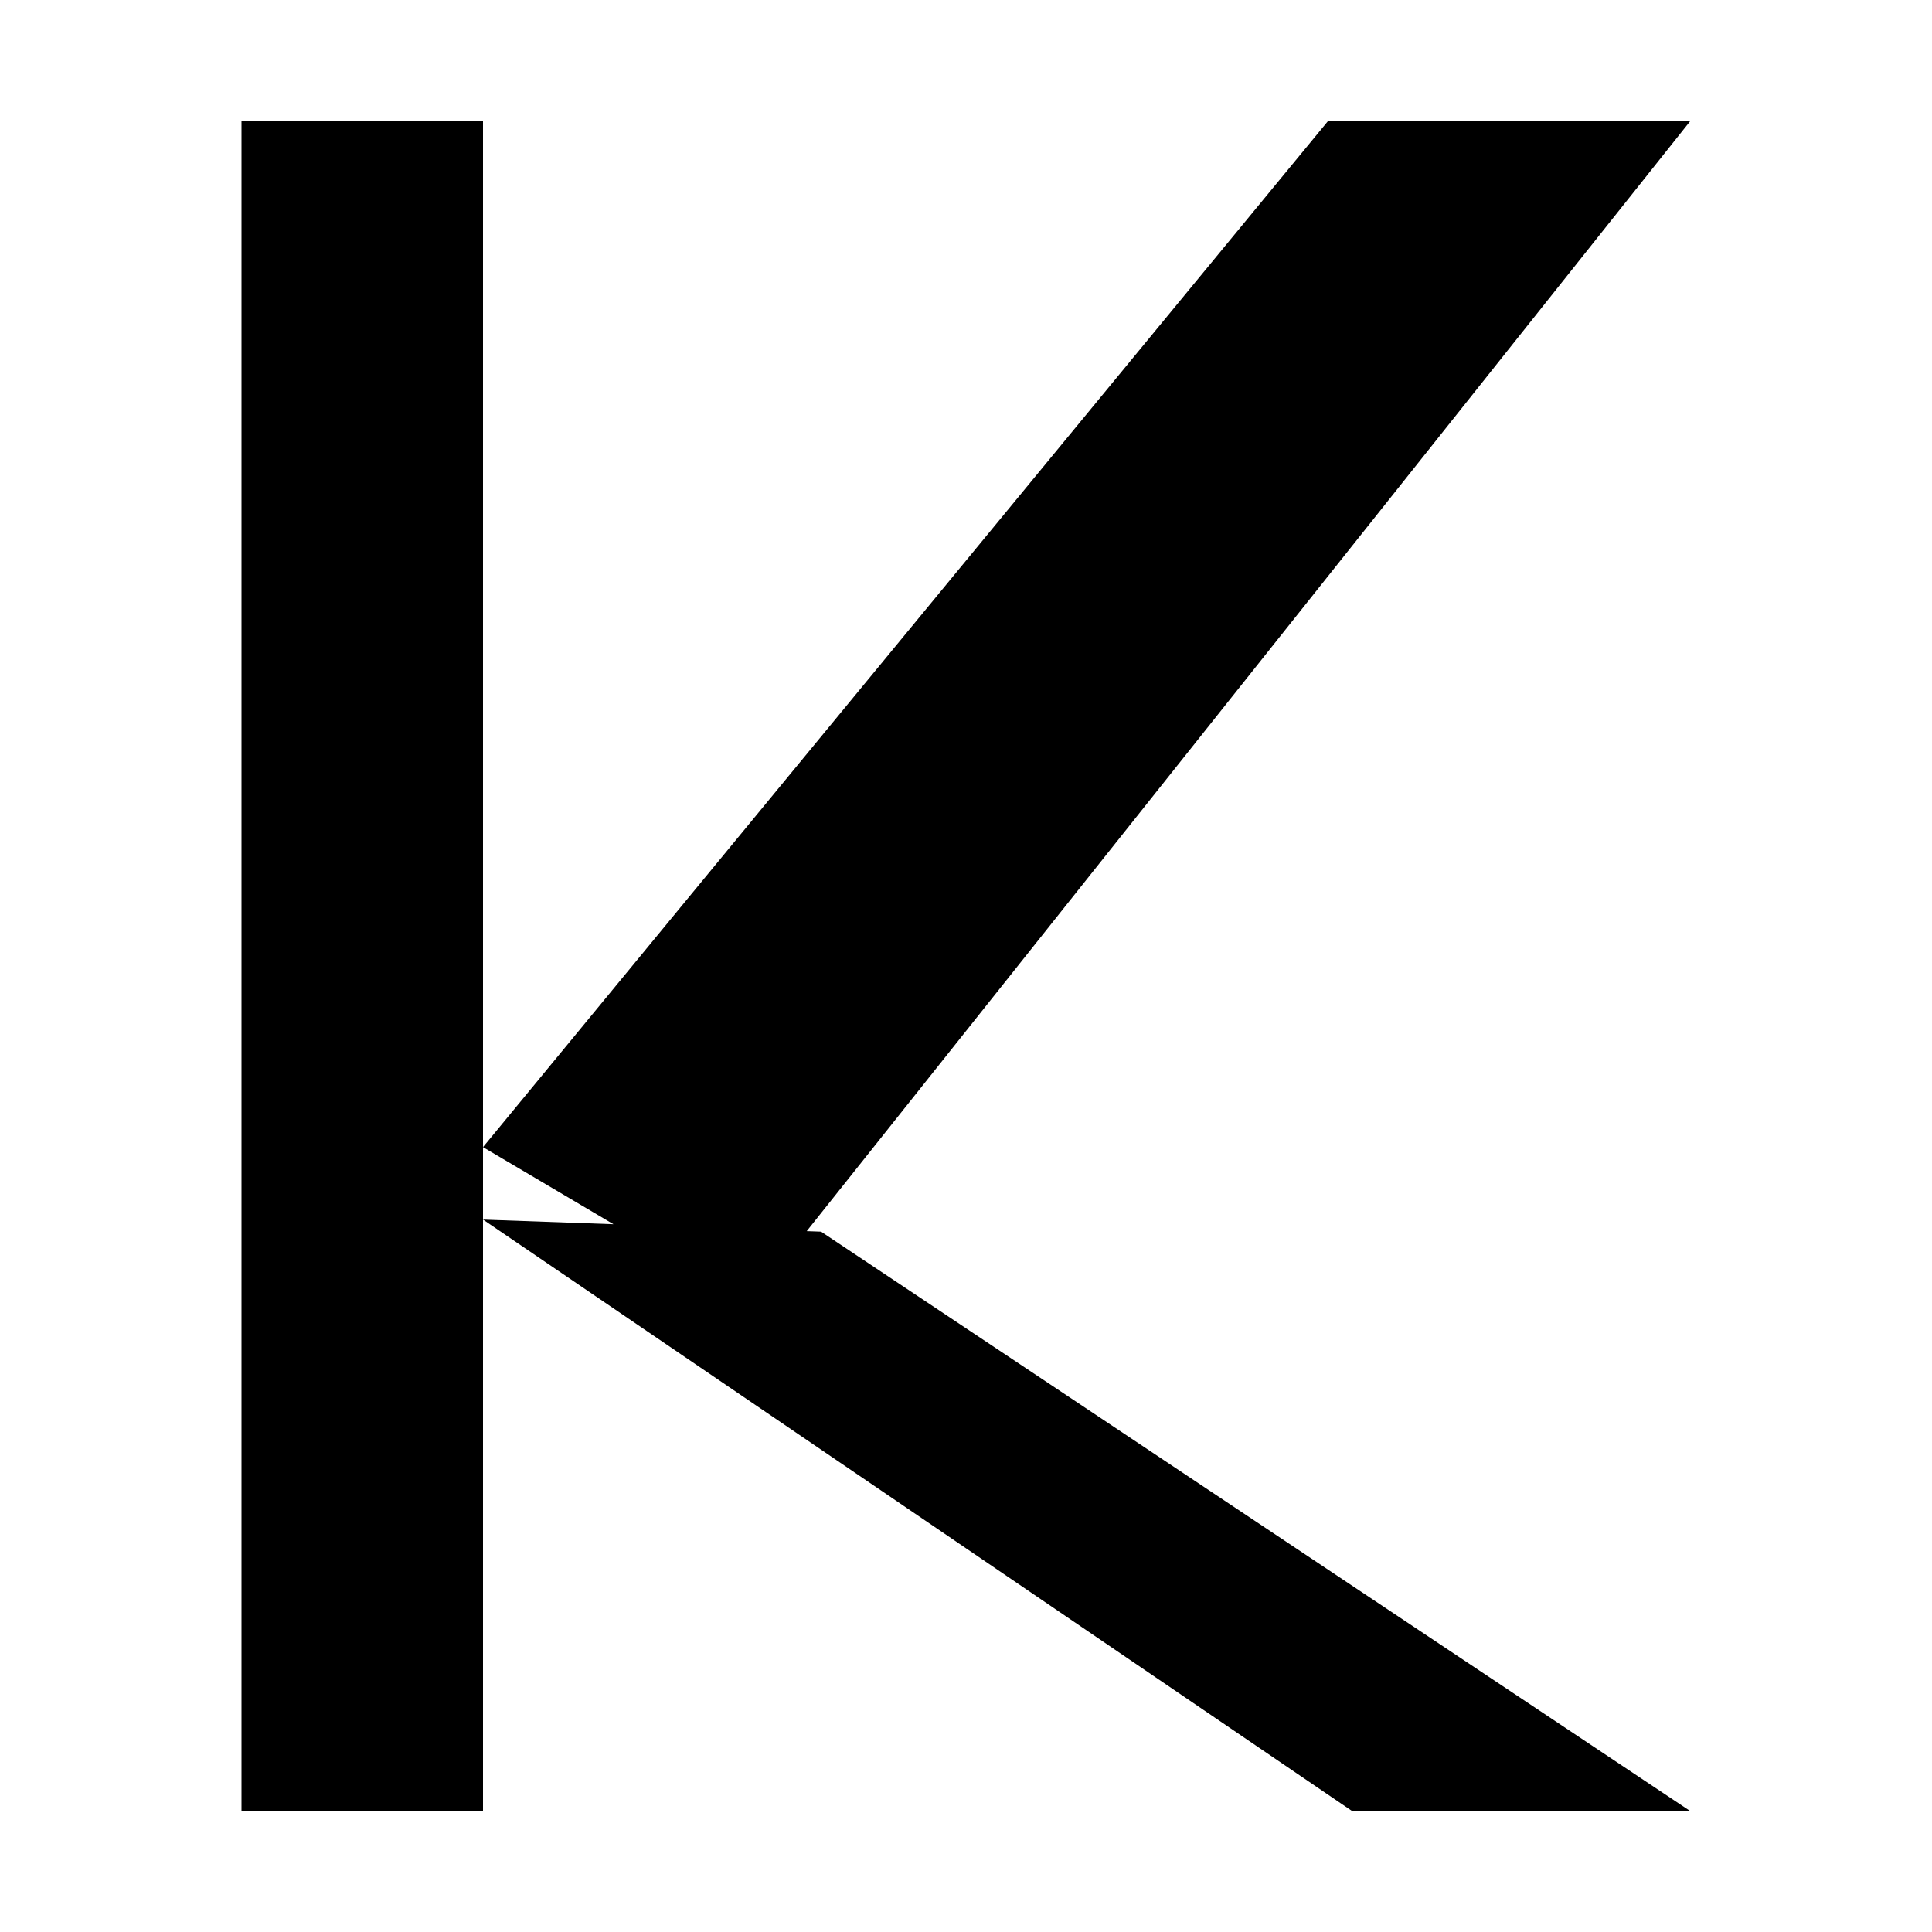
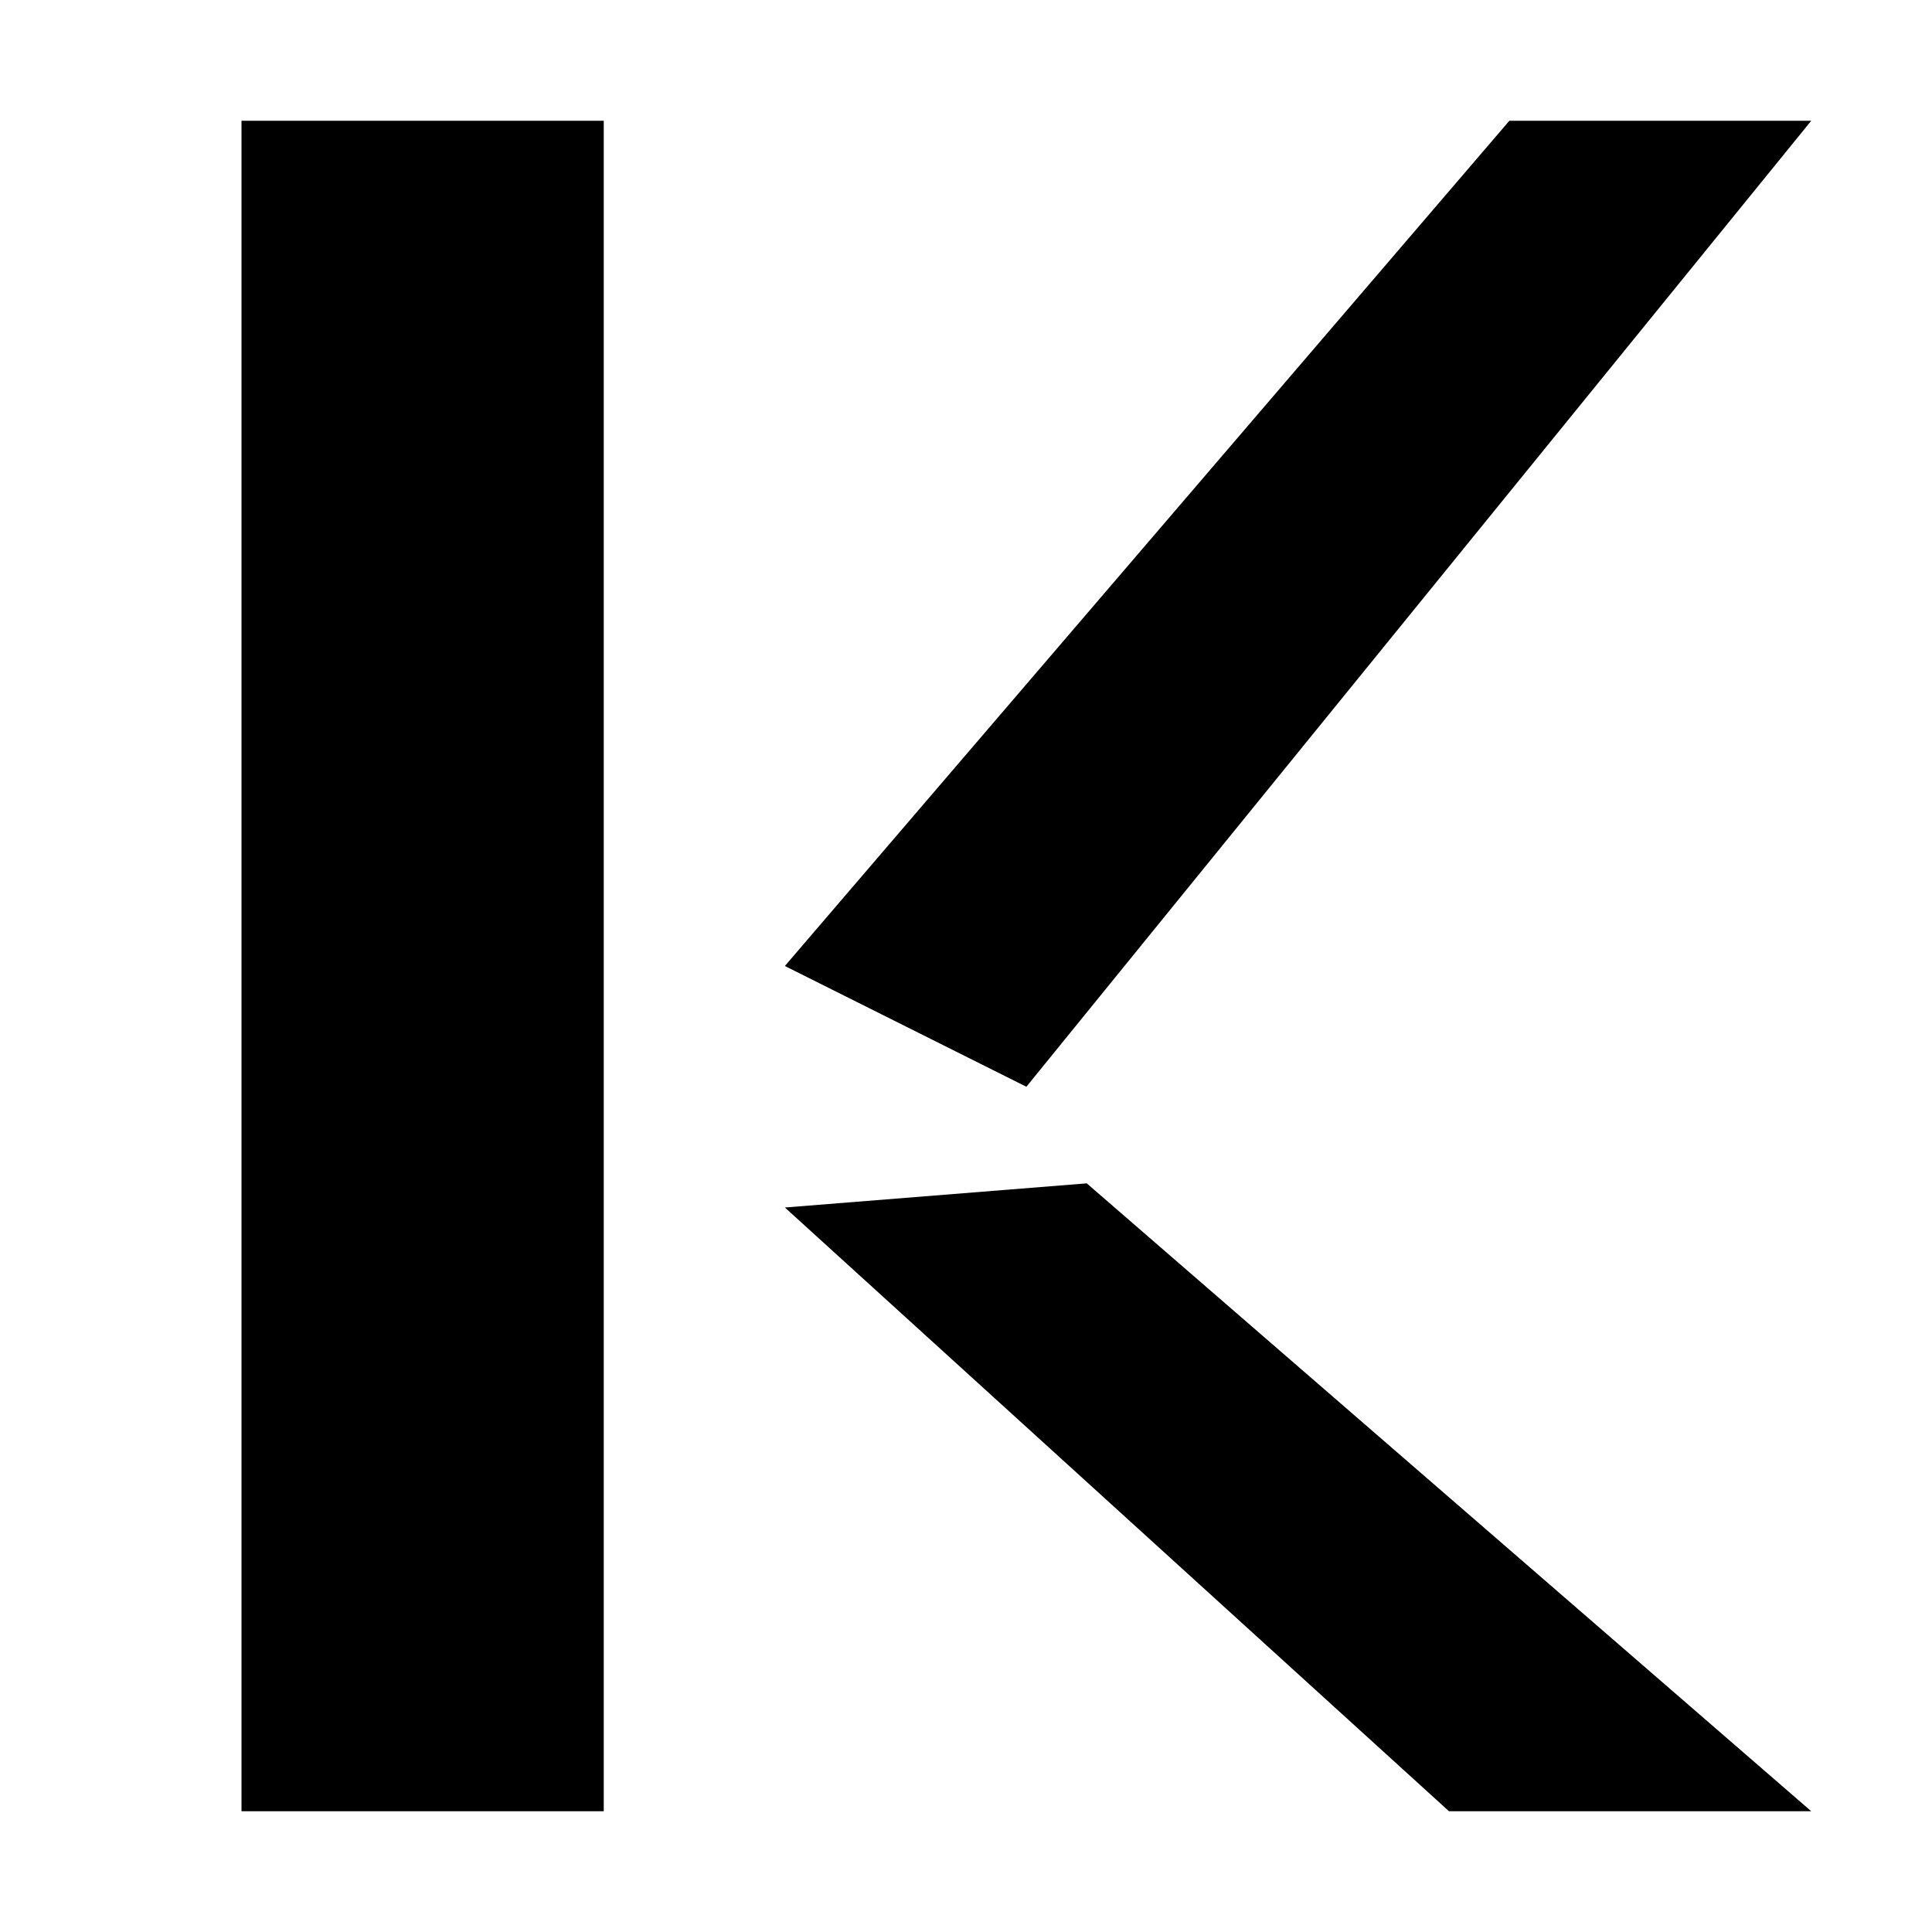
<svg xmlns="http://www.w3.org/2000/svg" viewBox="0 0 16 16" width="100%" height="100%">
-   <path fill="currentColor" d="M 2 1 L 4 1 L 4 15 L 2 15 Z M 4 9.5 L 11 1 L 14 1 L 6.2 10.8 Z M 6.8 10.2 L 14 15 L 11.2 15 L 4 10.1 Z" />
+   <path fill="currentColor" d="M 2 1 L 5 1 L 5 15 L 2 15 Z M 6.5 8 L 12.5 1 L 15 1 L 8.5 9 Z M 9 9.8 L 15 15 L 12 15 L 6.5 10 Z" />
</svg>
